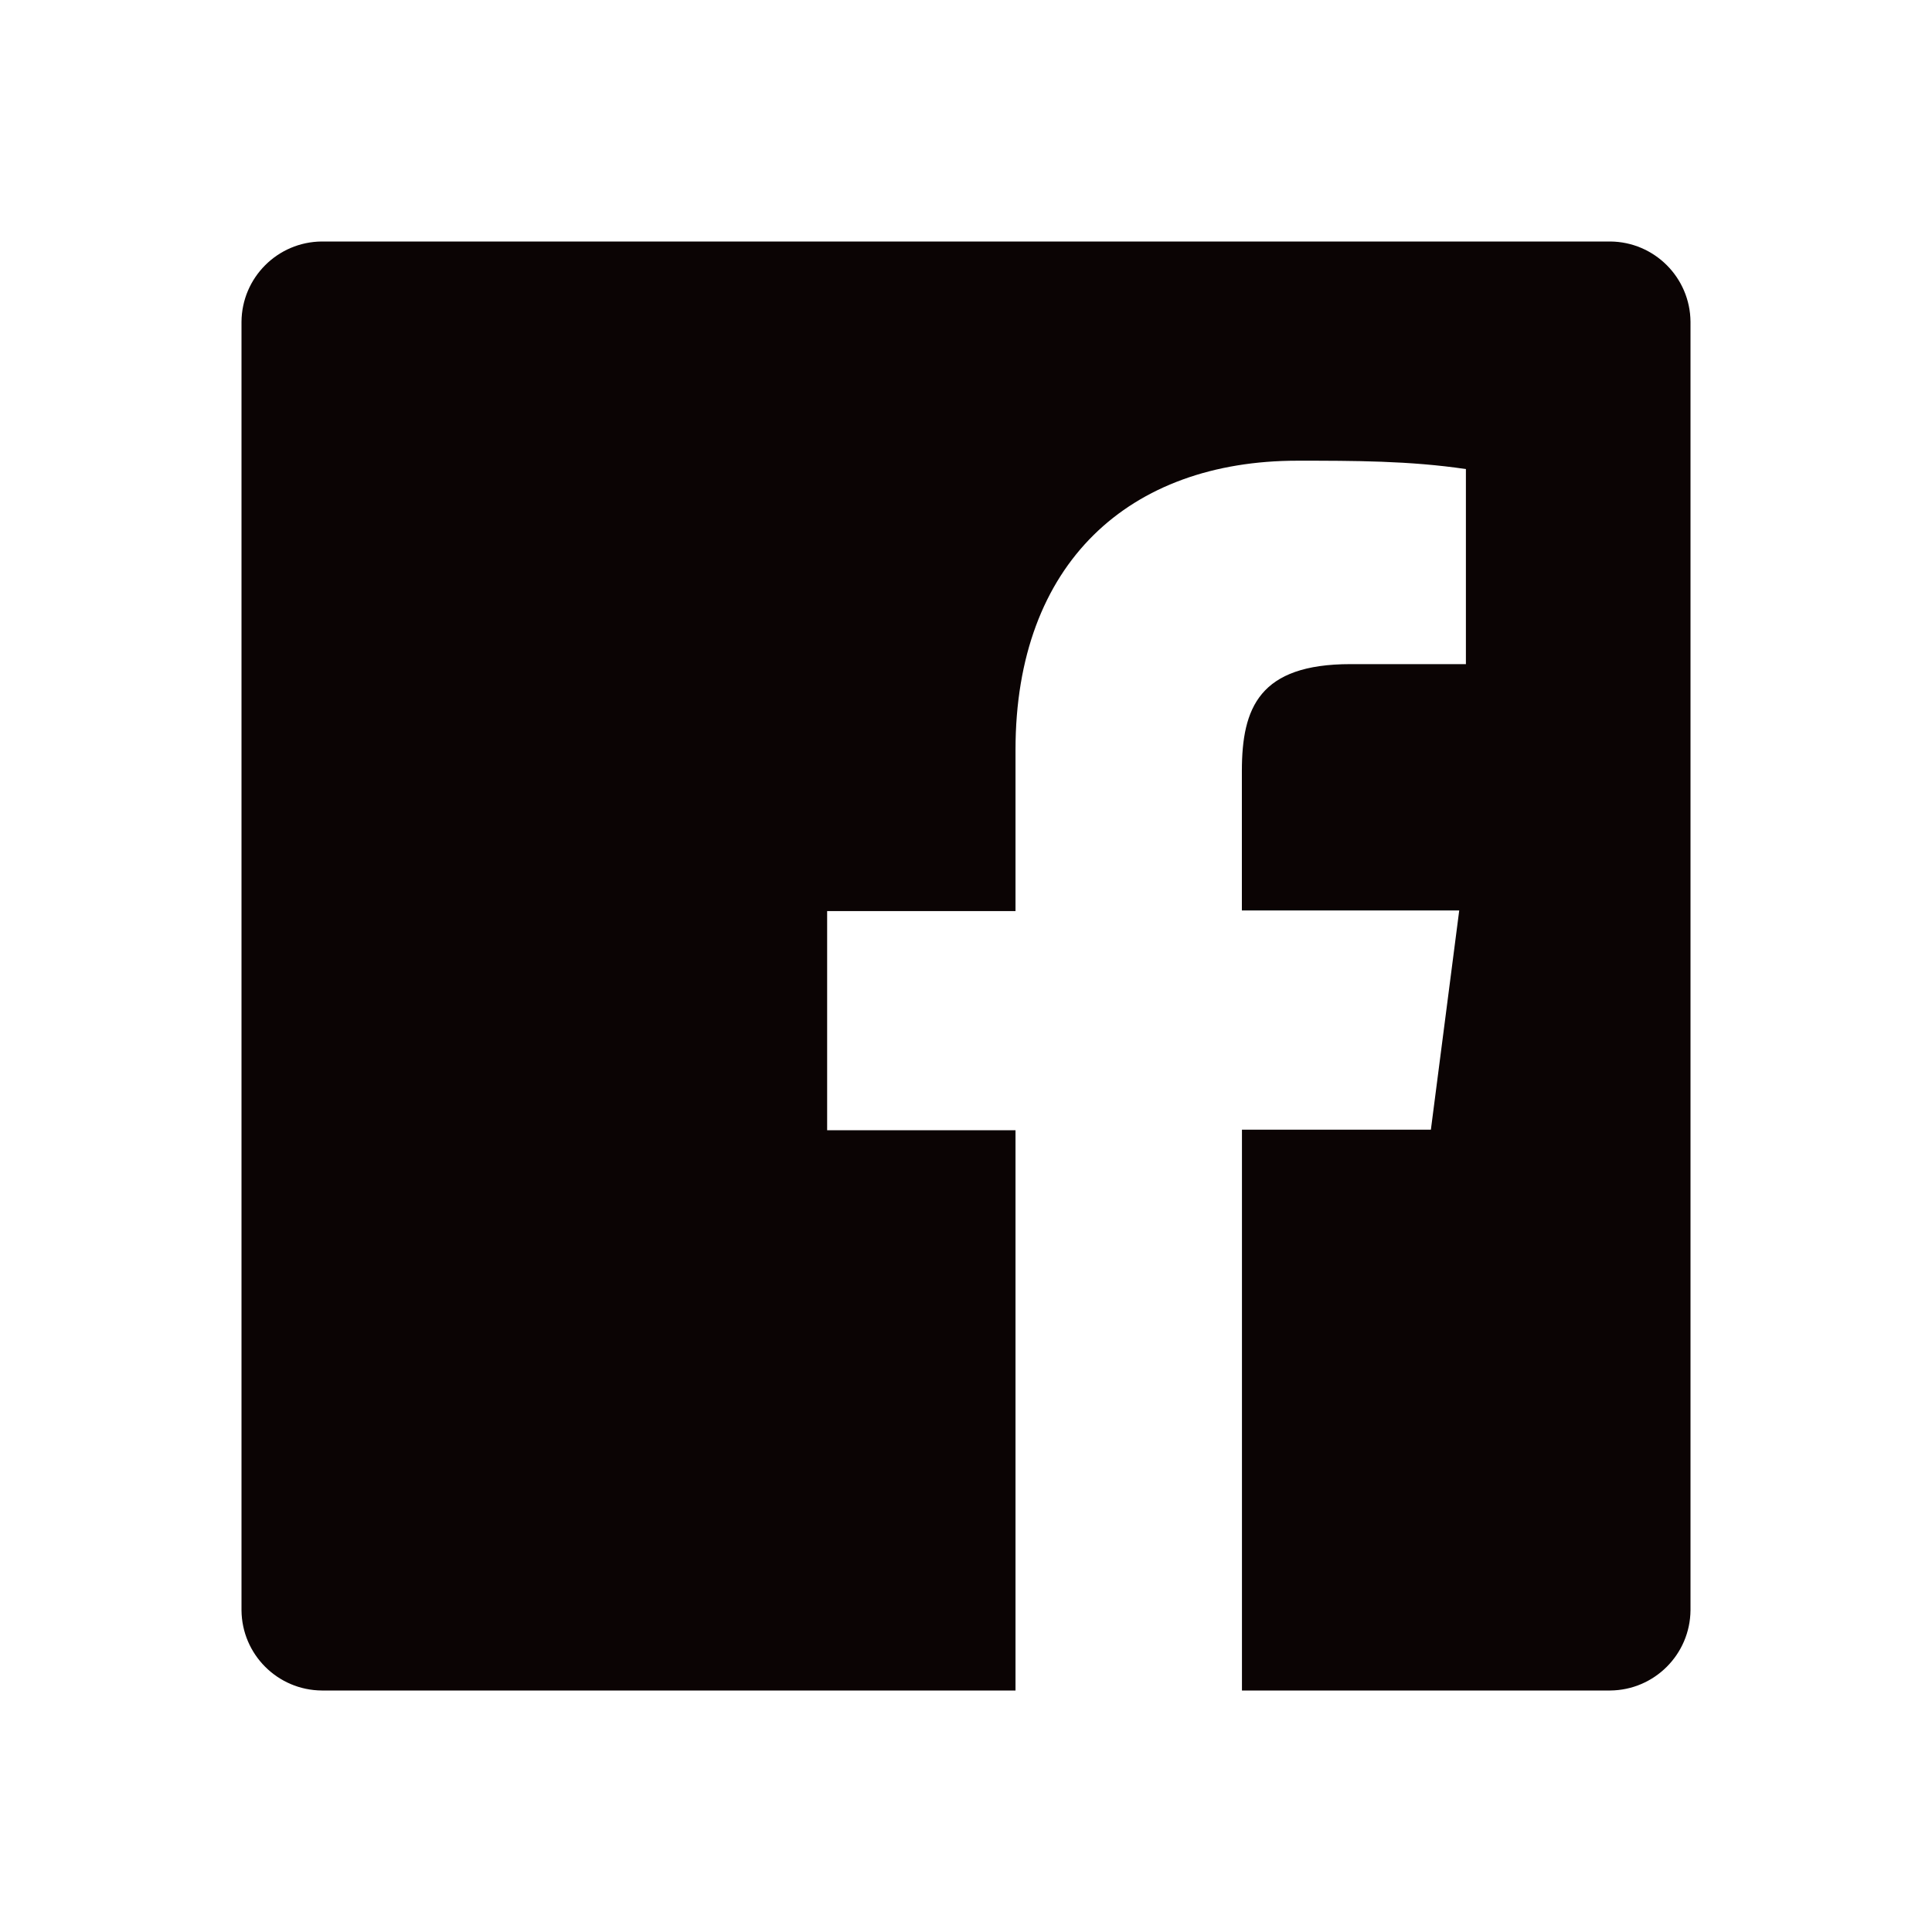
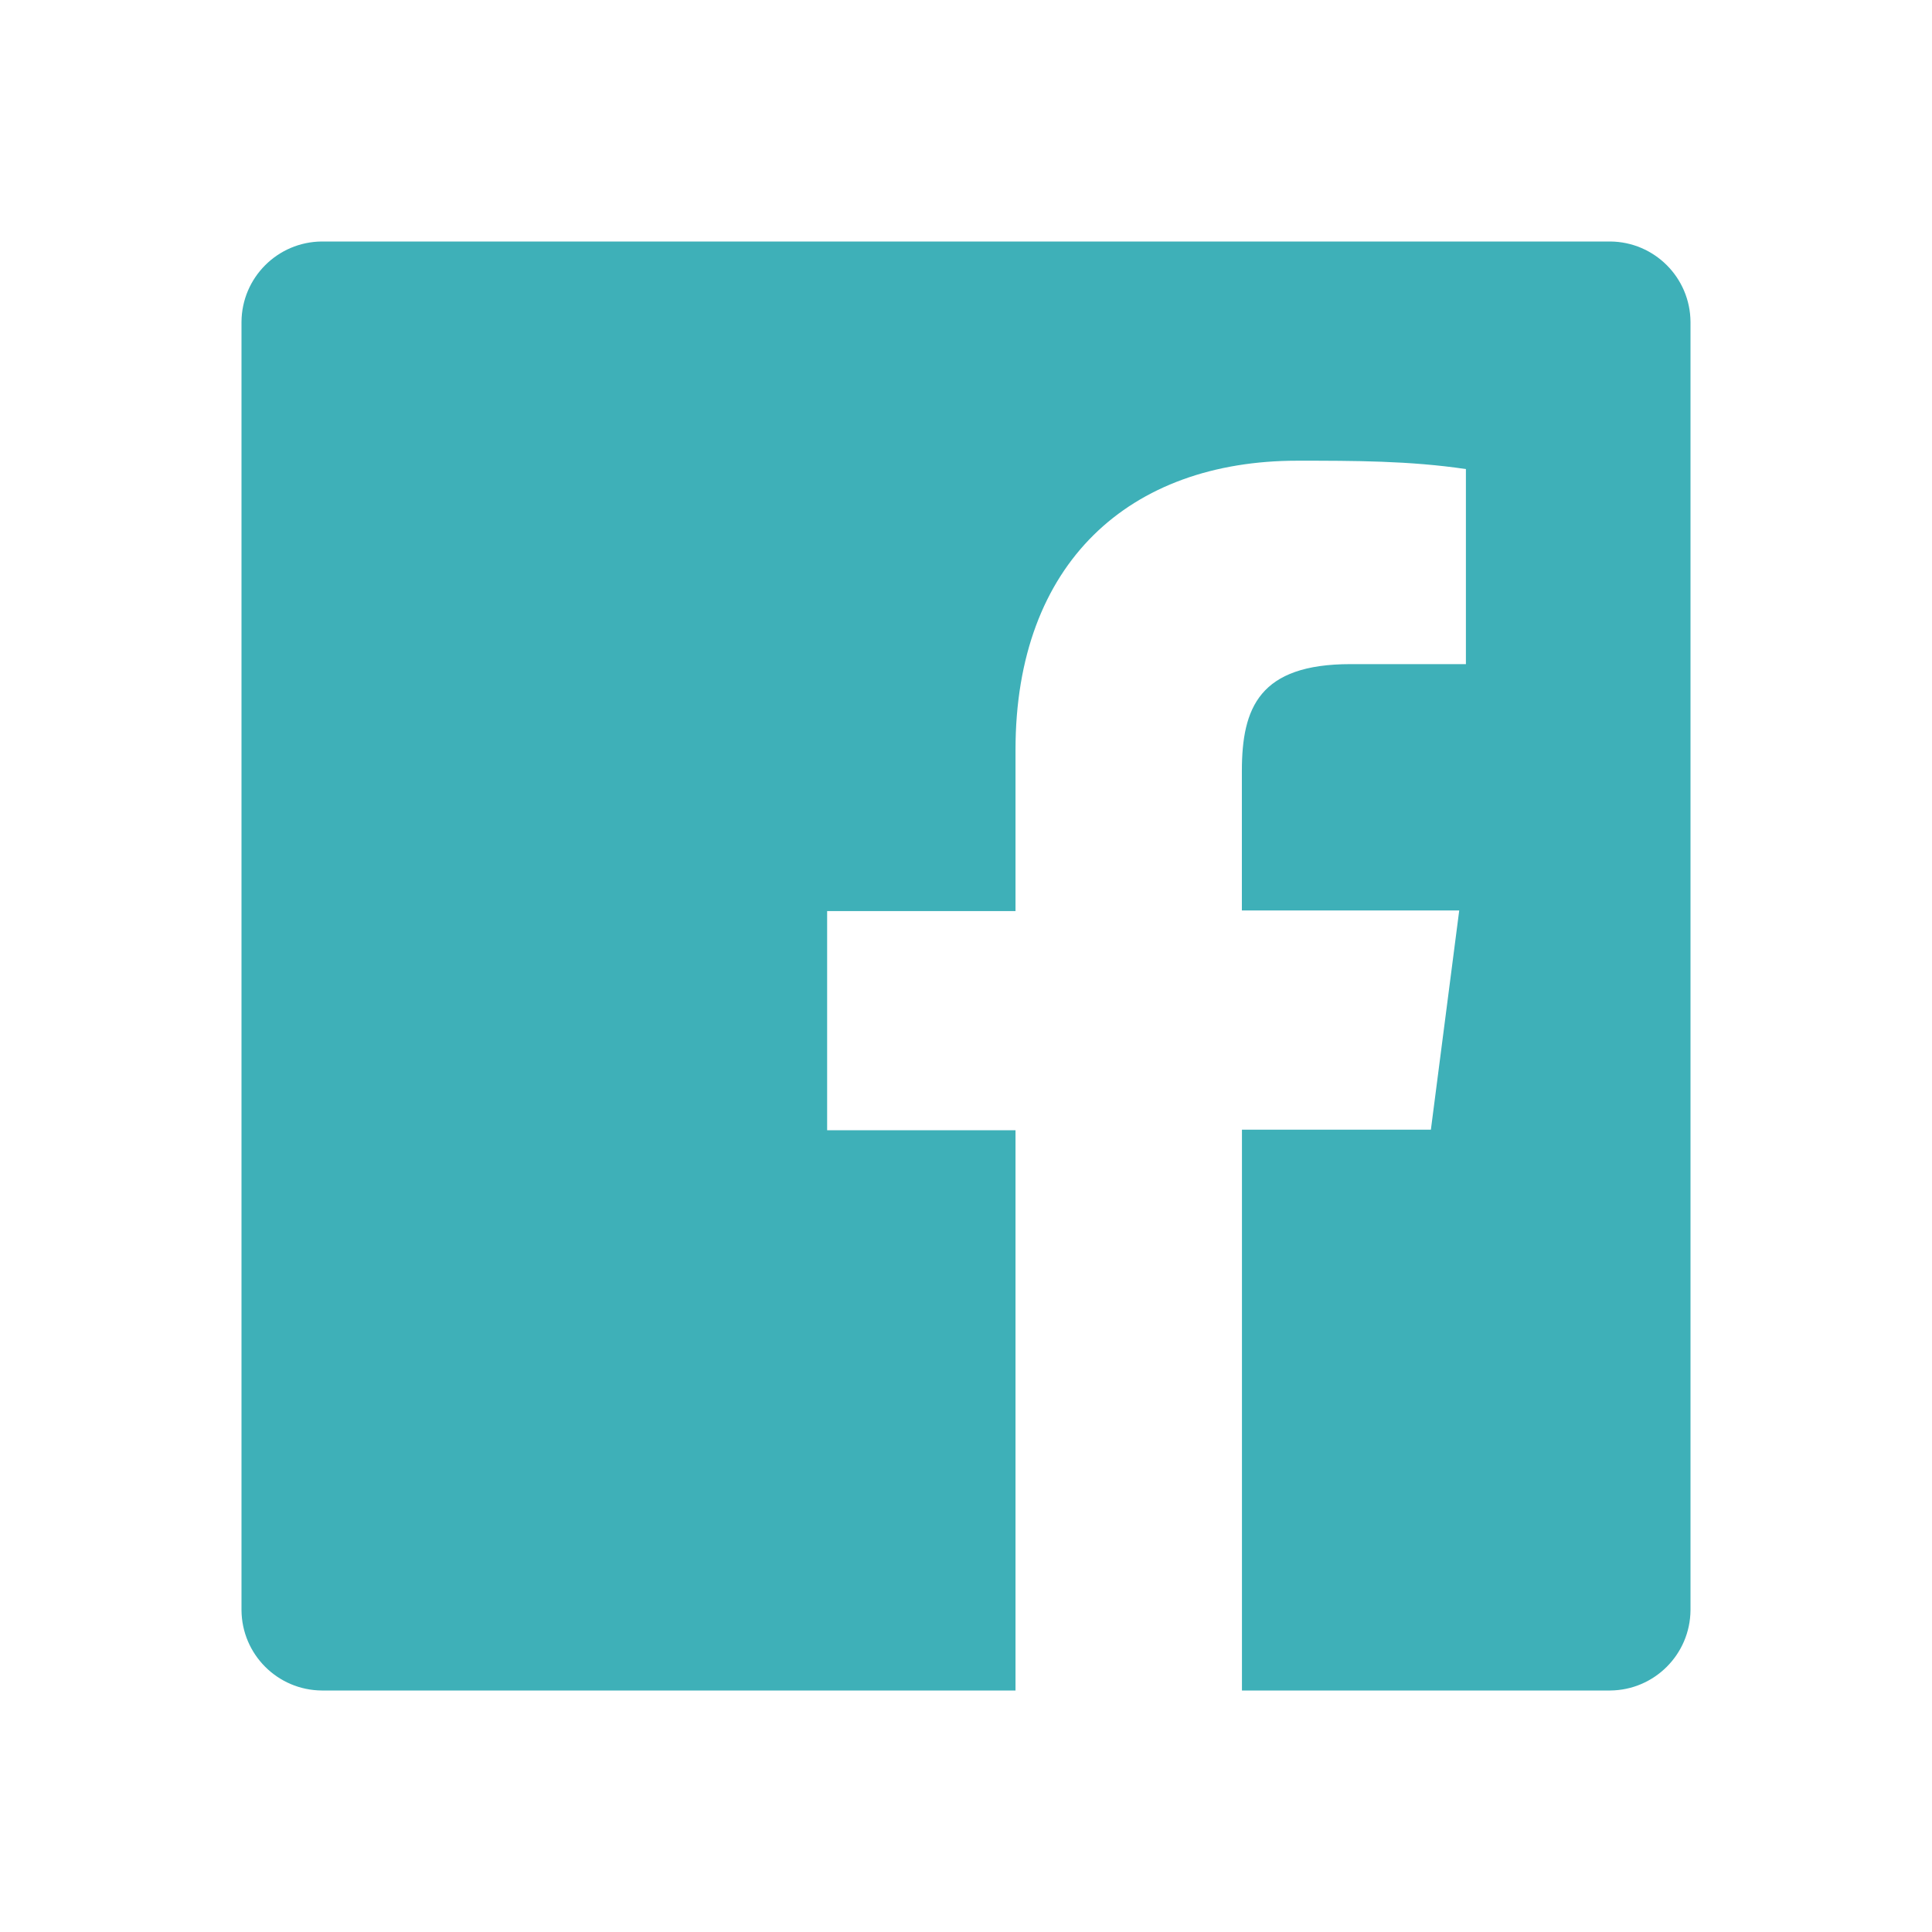
- <svg xmlns="http://www.w3.org/2000/svg" width="46" height="46" fill="#0b0404" viewBox="0 0 24 24">
+ <svg xmlns="http://www.w3.org/2000/svg" width="46" height="46" fill="#3eb0b8" viewBox="0 0 24 24">
  <path d="M20.003 3H3.997A1.005 1.005 0 0 0 3 3.998v16.005a1.005 1.005 0 0 0 .998.997h8.617v-6.96h-2.34v-2.722h2.34V9.315c0-2.325 1.418-3.592 3.502-3.592.698 0 1.395 0 2.093.104V8.25h-1.433c-1.132 0-1.35.54-1.35 1.328v1.732h2.7l-.352 2.723h-2.347V21h4.575a1.006 1.006 0 0 0 .997-.997V3.997A1.005 1.005 0 0 0 20.003 3Z" />
</svg>
